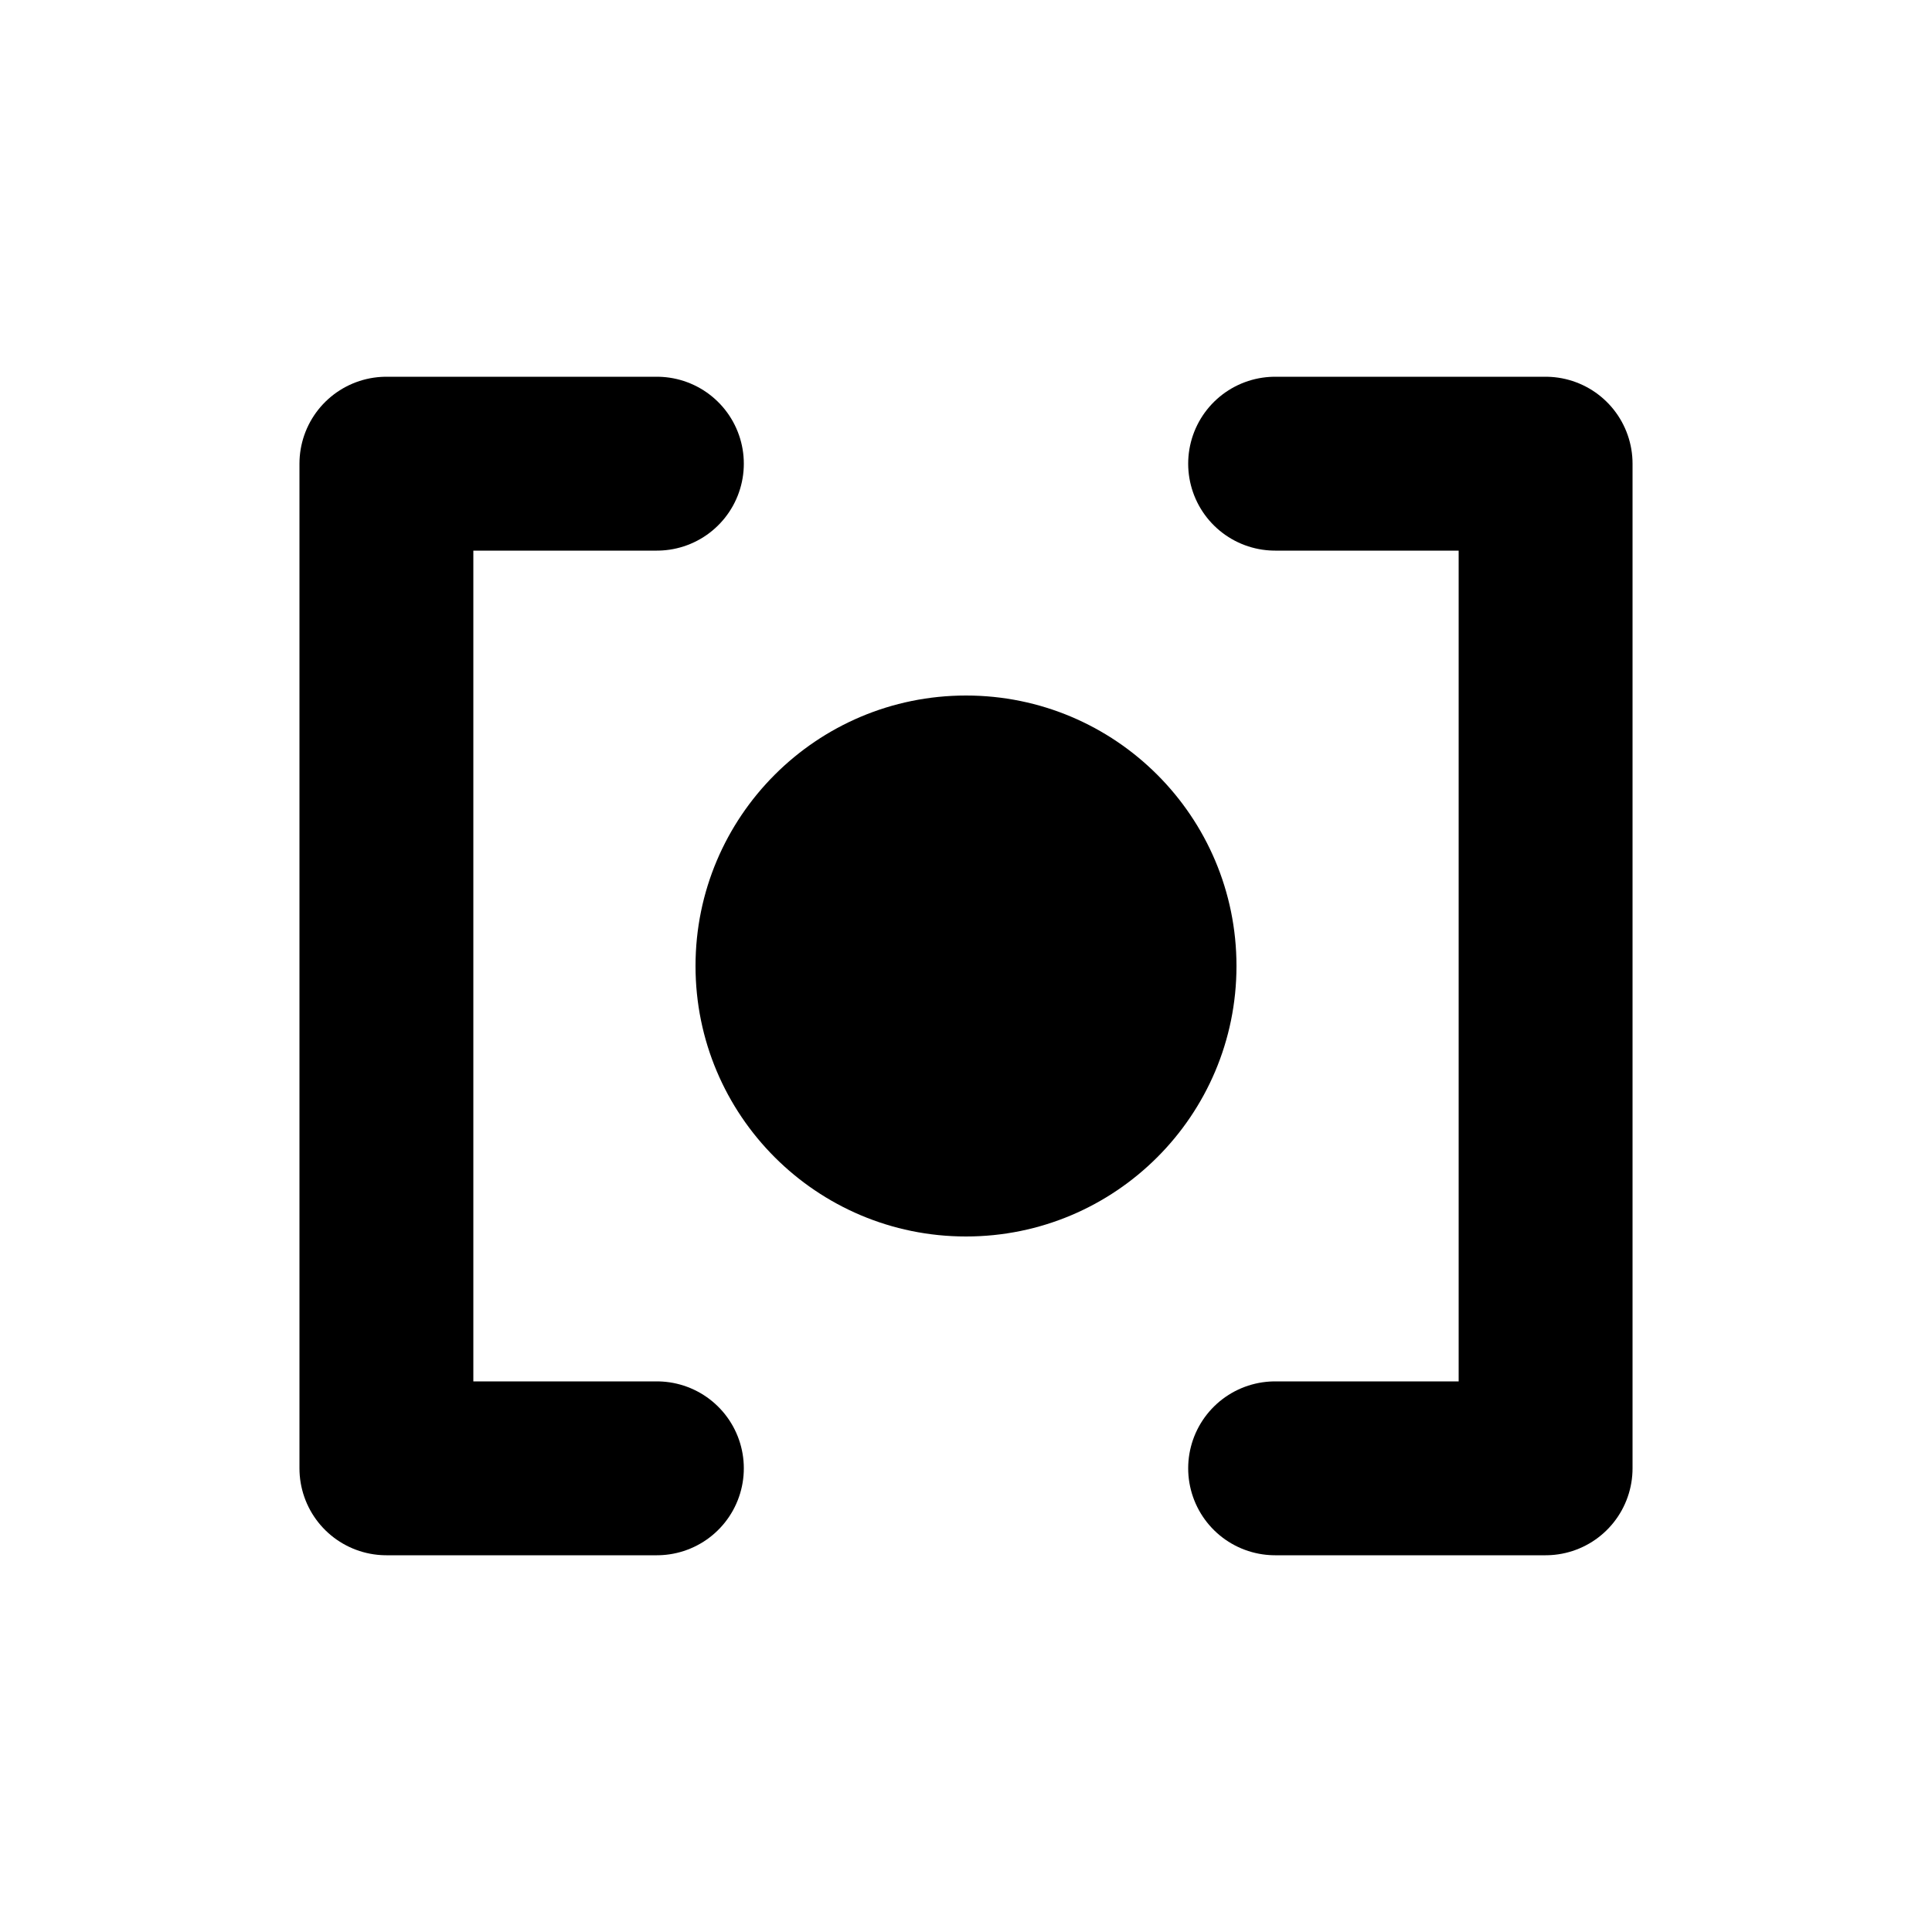
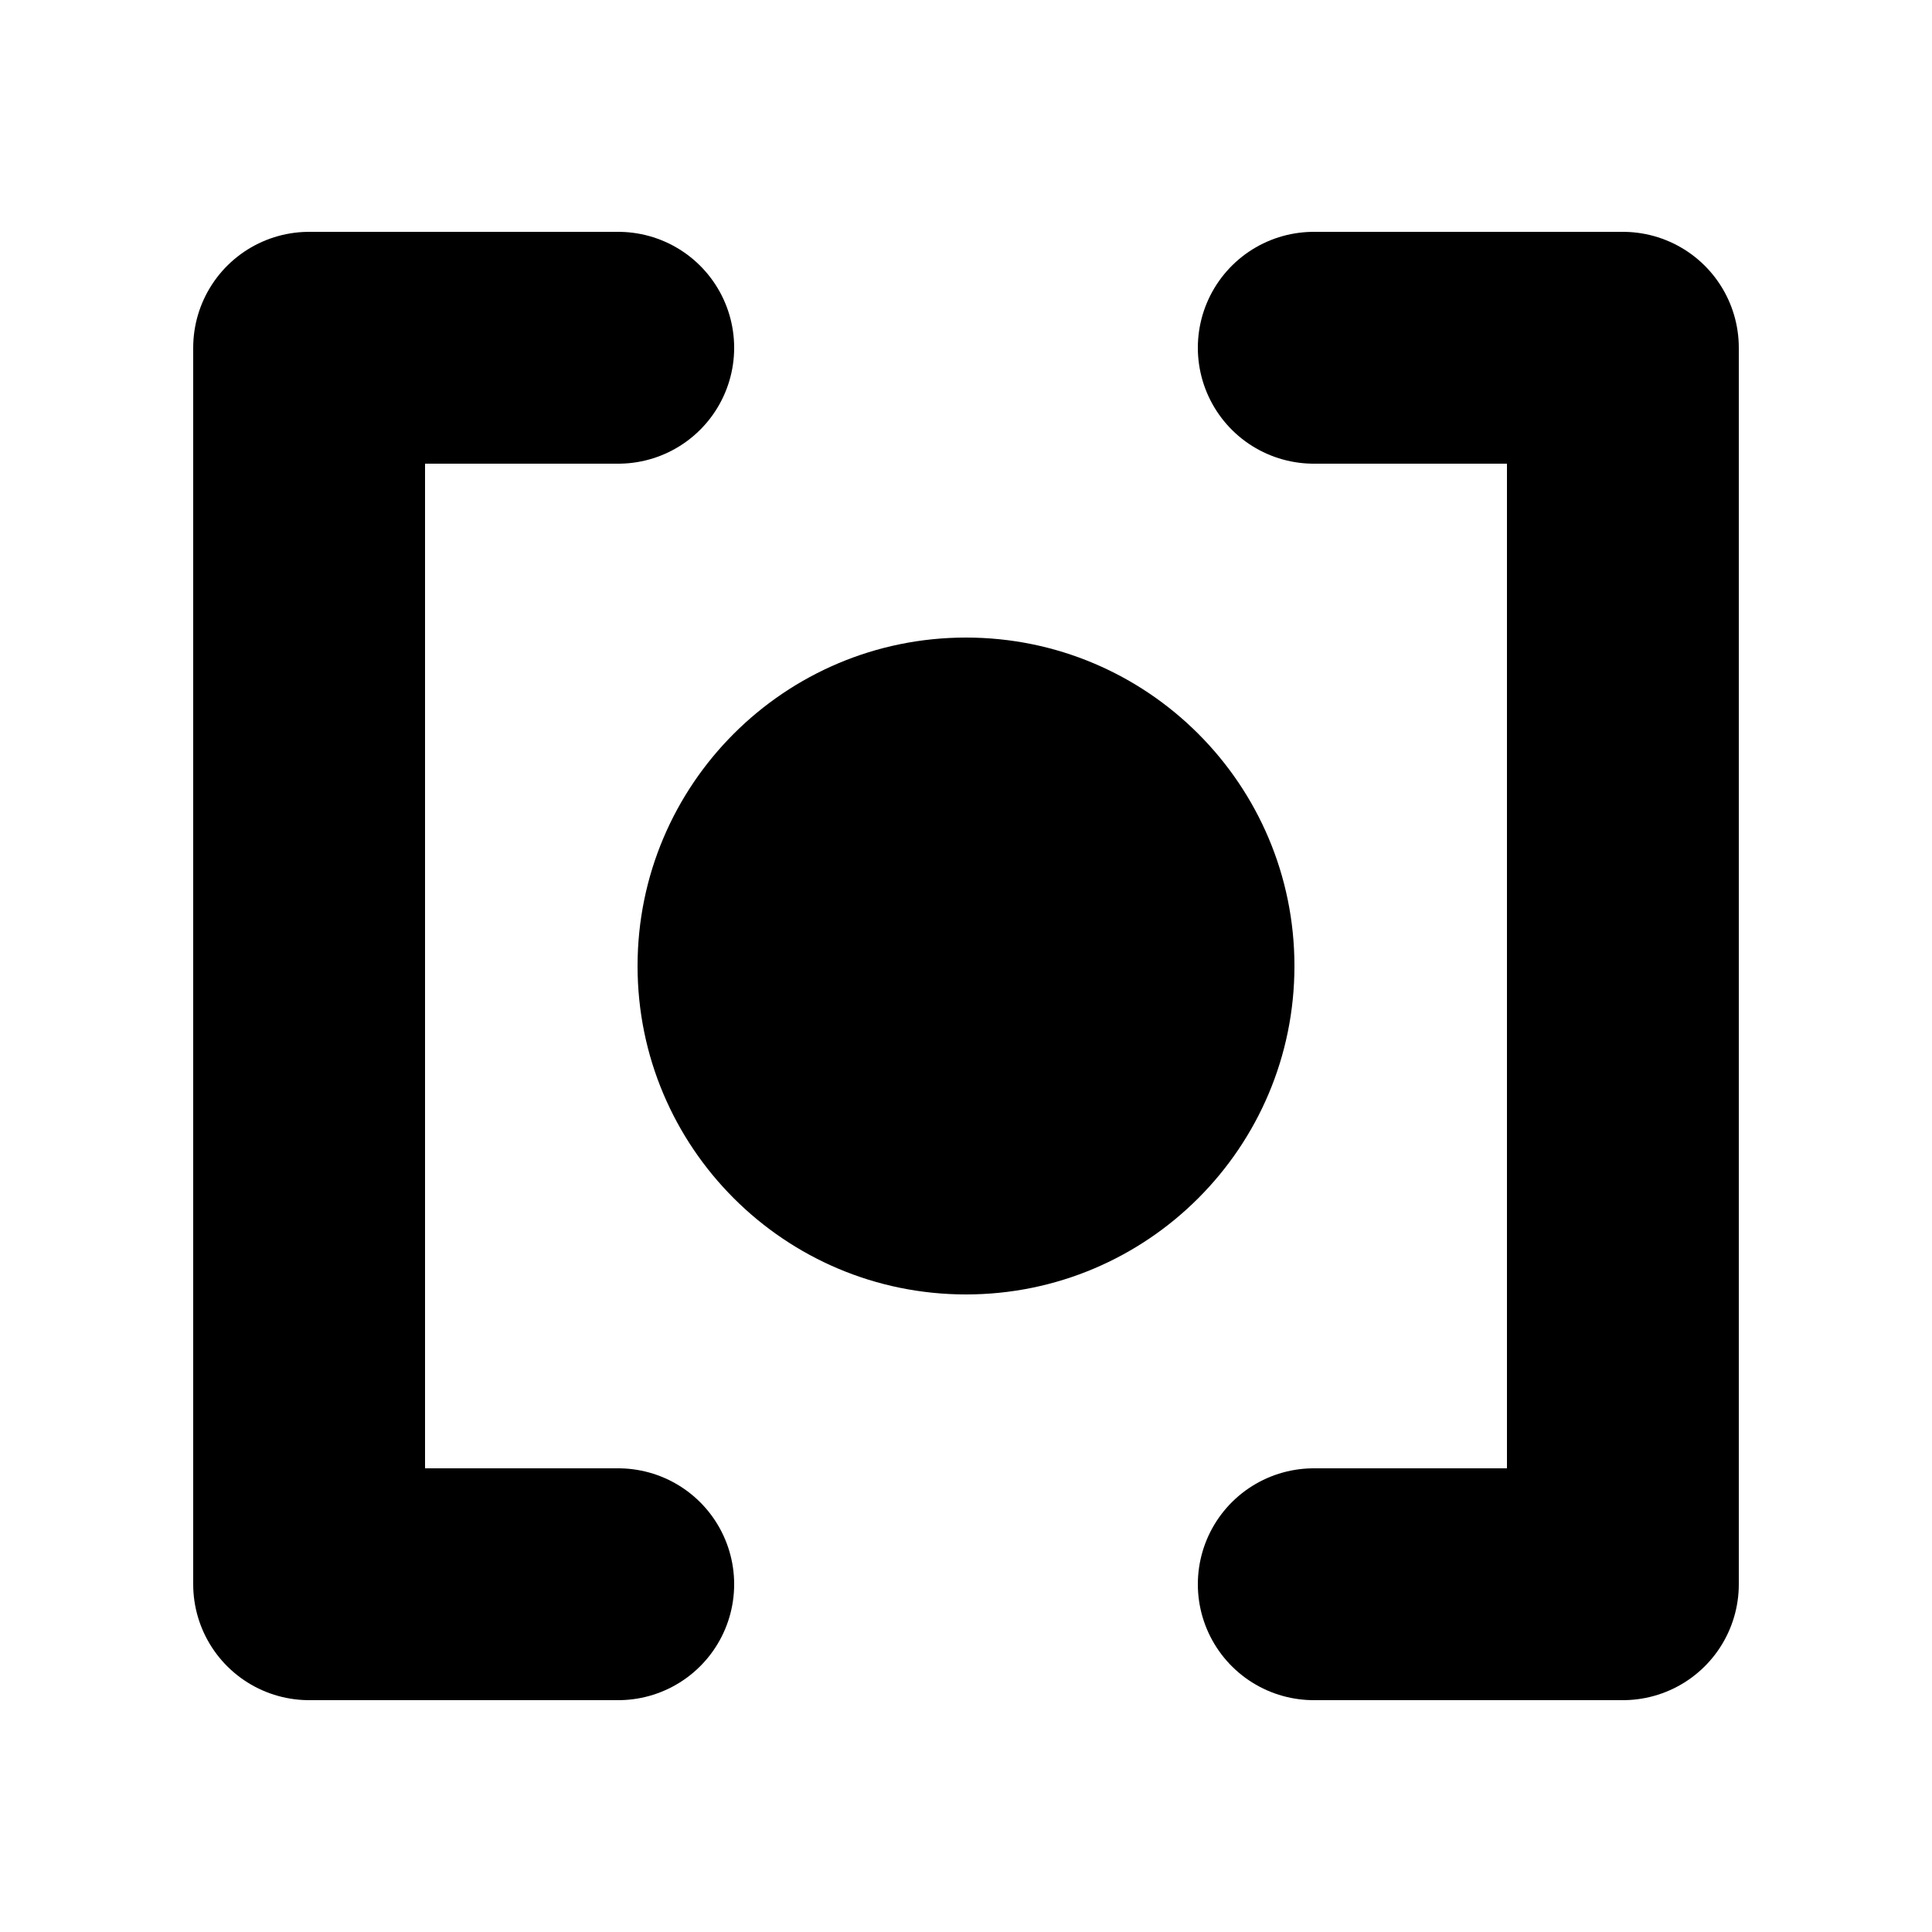
<svg xmlns="http://www.w3.org/2000/svg" viewBox="0 0 100 100">
-   <g fill="none" stroke="#000000" stroke-width="9" stroke-linecap="round" stroke-linejoin="round">
-     <path d="M34 24 L20 24 L20 76 L34 76" />
-     <path d="M66 24 L80 24 L80 76 L66 76" />
+   <g fill="none" stroke="#000" stroke-width="12" stroke-linecap="round" stroke-linejoin="round">
+     <path d="M32 18 L16 18 L16 82 L32 82" />
+     <path d="M68 18 L84 18 L84 82 L68 82" />
  </g>
-   <circle cx="50" cy="50" r="14" fill="#000000" />
+   <circle cx="50" cy="50" r="17" fill="#000" />
</svg>
